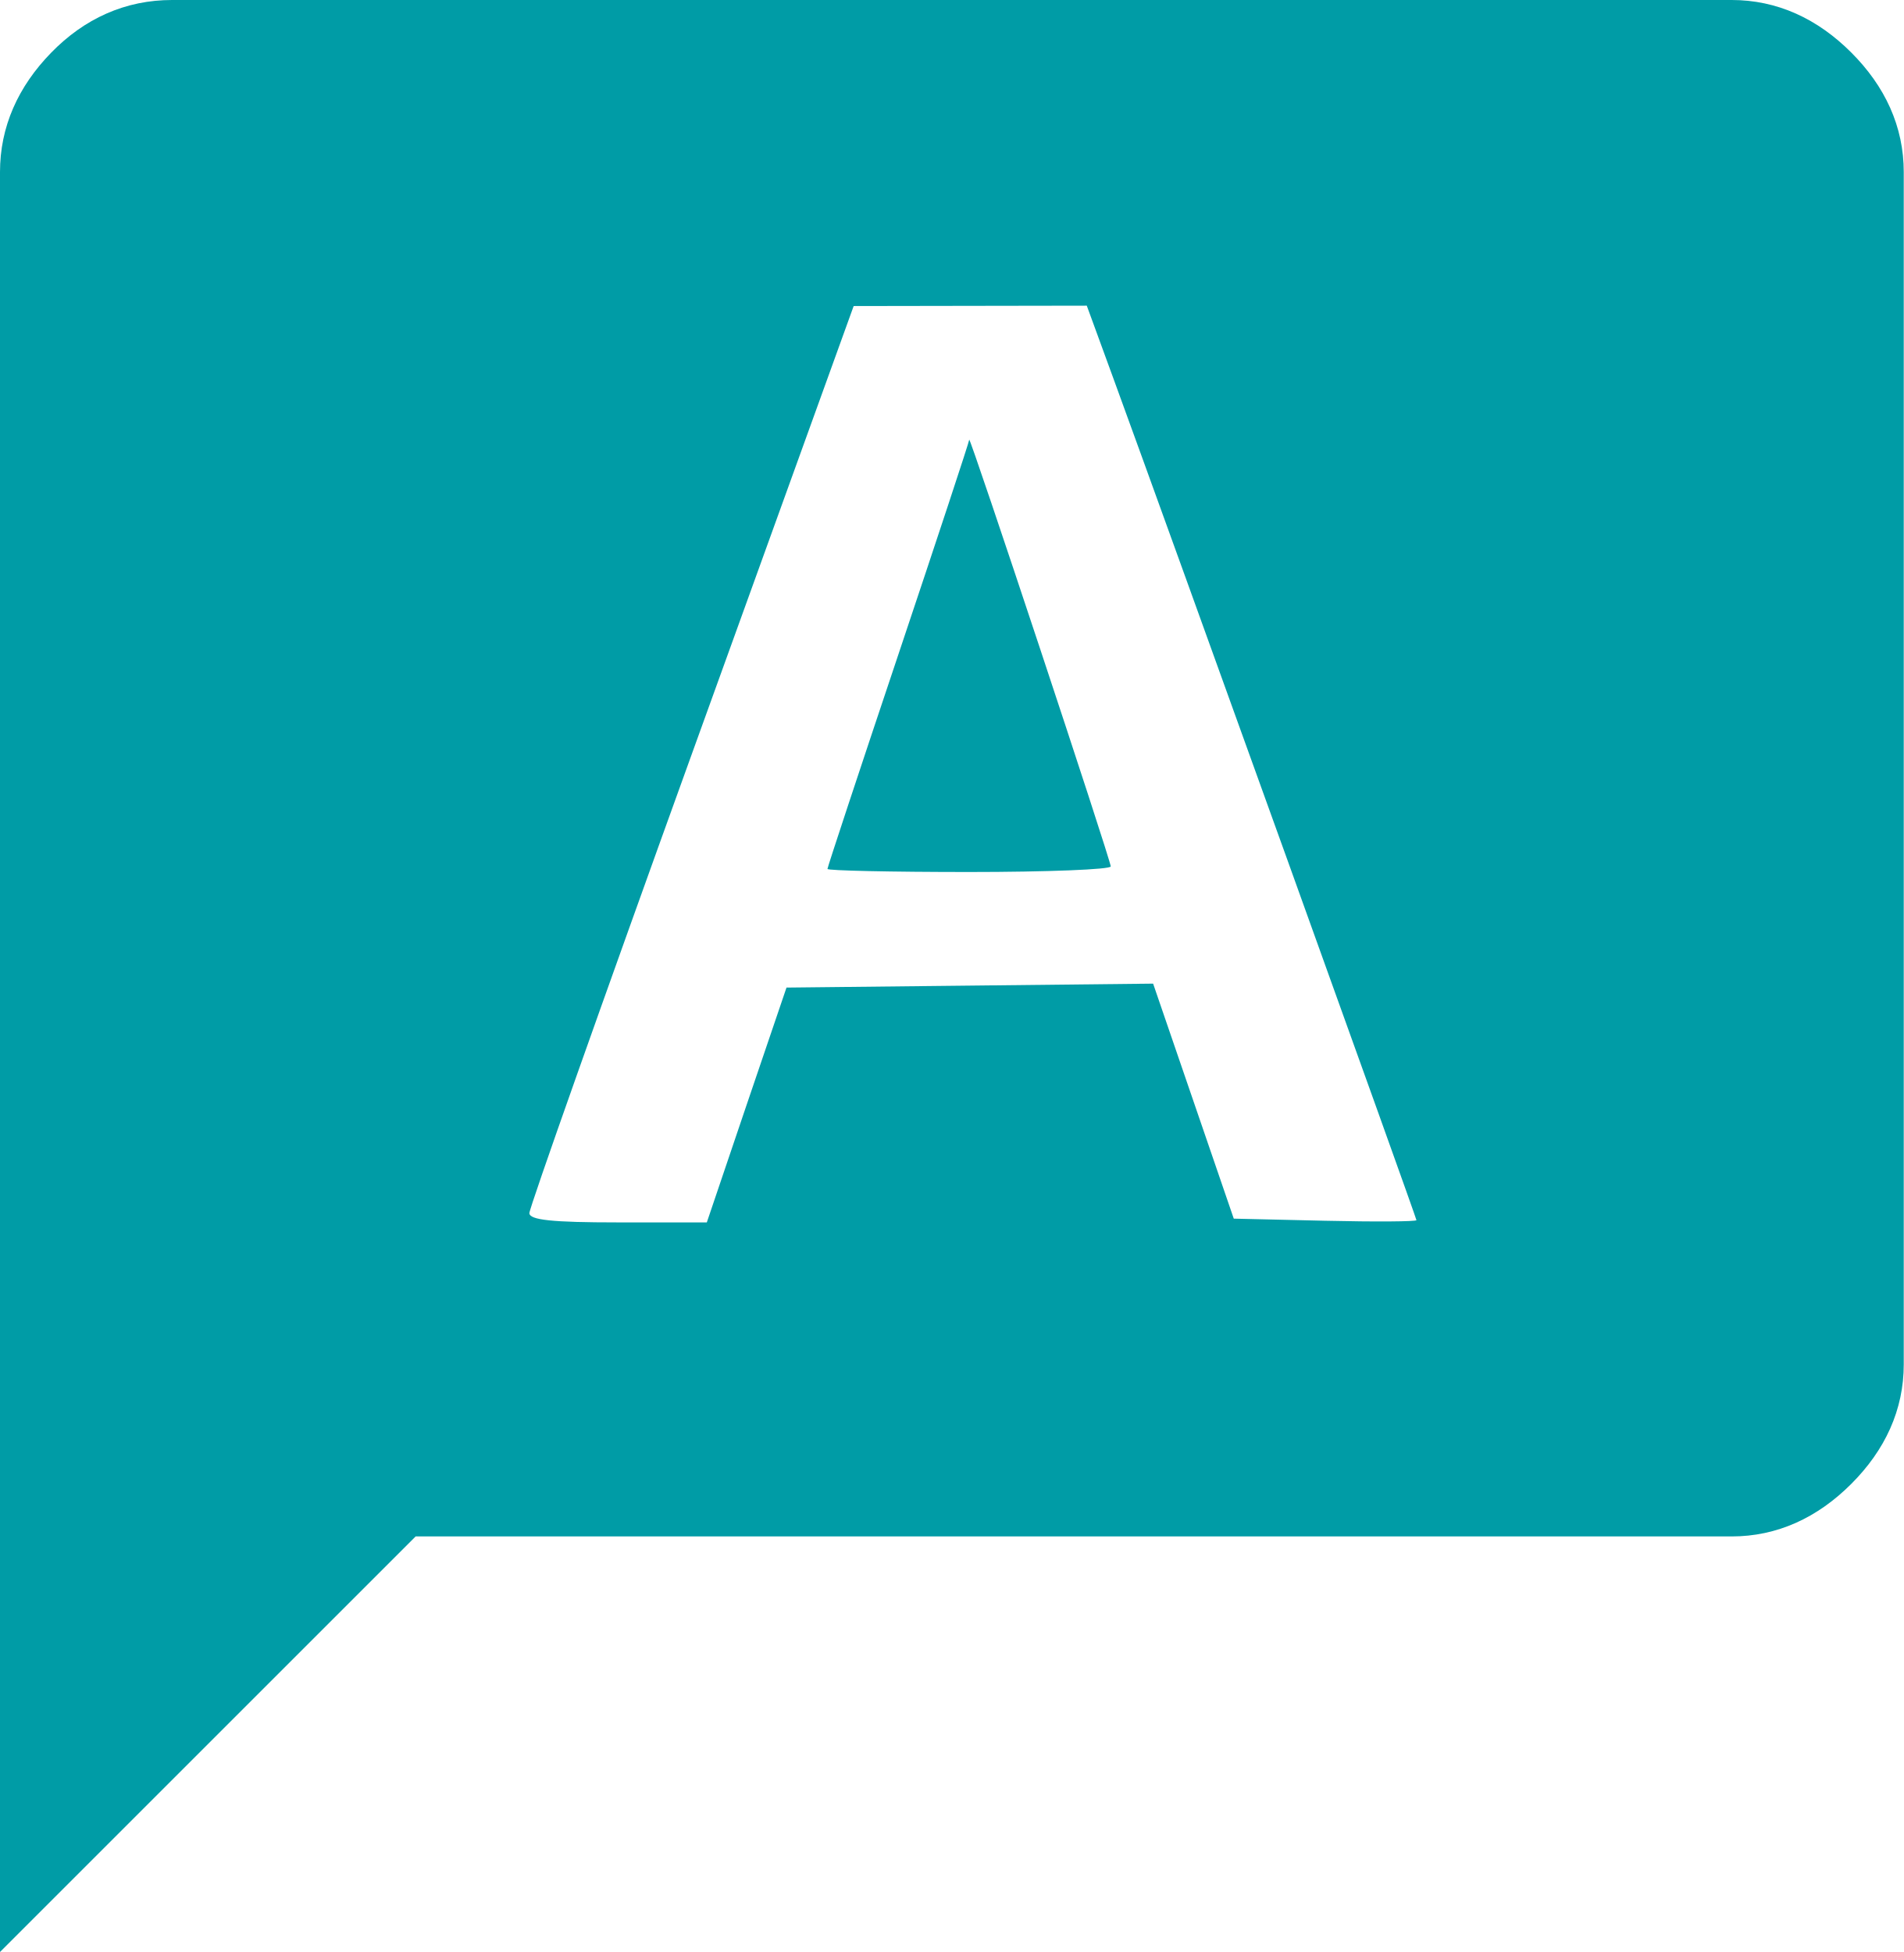
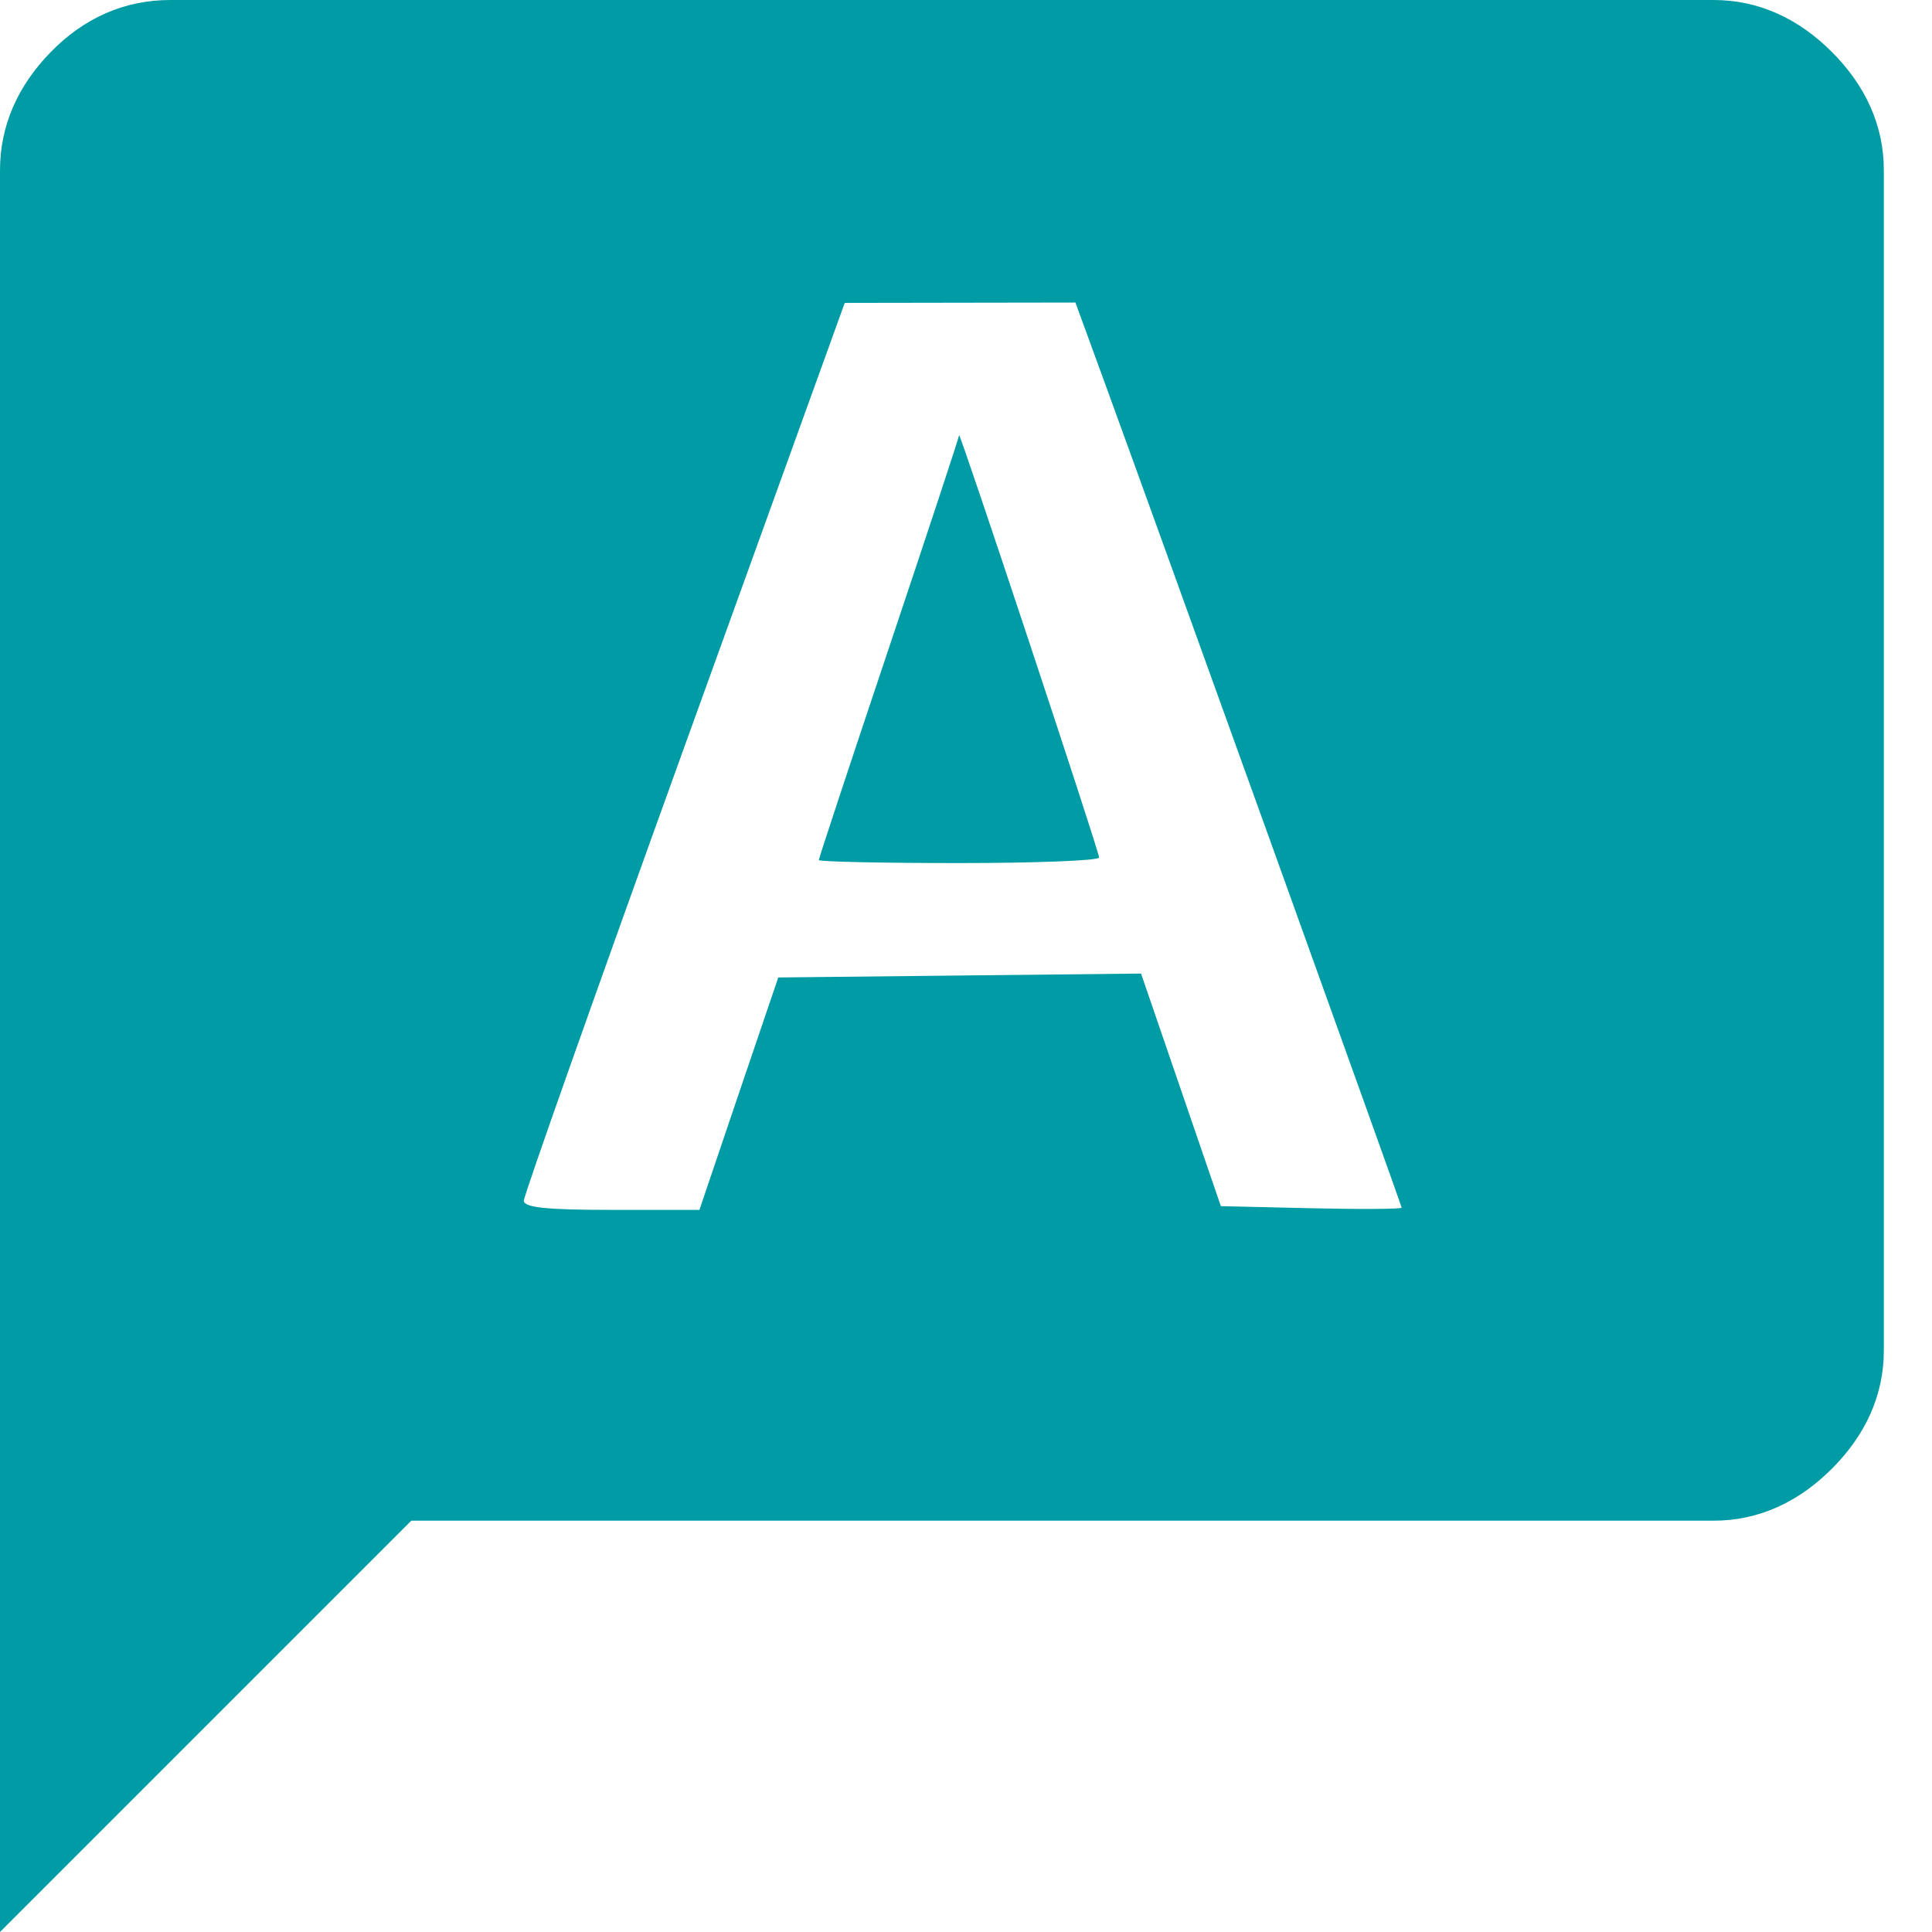
- <svg xmlns="http://www.w3.org/2000/svg" height="42.561" width="41.5" version="1.1" id="svg4">
+ <svg xmlns="http://www.w3.org/2000/svg" height="42.561" width="42.561" version="1.1" id="svg4">
  <defs id="defs8" />
  <path d="m 0.75,40.75 v -37 Q 0.75,2.6 1.65,1.675 2.55,0.75 3.75,0.75 h 34 q 1.15,0 2.075,0.925 Q 40.75,2.6 40.75,3.75 v 26 q 0,1.15 -0.925,2.075 Q 38.9,32.75 37.75,32.75 h -29 z m 3,-7.25 3.75,-3.75 h 30.25 v -26 h -34 z m 0,-29.75 V 33.5 Z" id="path2" style="fill:#009ca6;fill-opacity:1;stroke:#009ca6;stroke-width:1.5;stroke-dasharray:none;stroke-opacity:1" />
  <path style="font-variation-settings:'wght' 499;fill:#009ca6;fill-opacity:1;stroke:none;stroke-width:0.244;stroke-dasharray:none;stroke-opacity:1" d="M 3.9,18.564 V 3.9 H 20.801 37.701 V 16.819 29.739 H 22.55 7.399 l -1.75,1.744 -1.75,1.744 z m 12.375,5.528 0.87,-2.559 3.996,-0.043 3.996,-0.043 0.879,2.562 0.879,2.562 1.991,0.046 c 1.095,0.025 1.991,0.019 1.991,-0.013 0,-0.054 -5.296,-14.765 -6.607,-18.355 l -0.579,-1.584 -2.541,0.004 -2.541,0.004 -3.535,9.787 c -1.944,5.383 -3.535,9.878 -3.534,9.99 5.04e-4,0.151 0.496,0.203 1.934,0.203 h 1.934 z" id="path4871" />
  <path style="font-variation-settings:'wght' 499;fill:#009ca6;fill-opacity:1;stroke:none;stroke-width:0.244;stroke-dasharray:none;stroke-opacity:1" d="m 18.038,18.946 c 0,-0.037 0.695,-2.139 1.544,-4.671 0.849,-2.533 1.545,-4.642 1.546,-4.687 0.003,-0.126 3.084,9.164 3.085,9.303 4.26e-4,0.067 -1.389,0.122 -3.087,0.122 -1.698,0 -3.088,-0.03 -3.088,-0.067 z" id="path4873" />
</svg>
